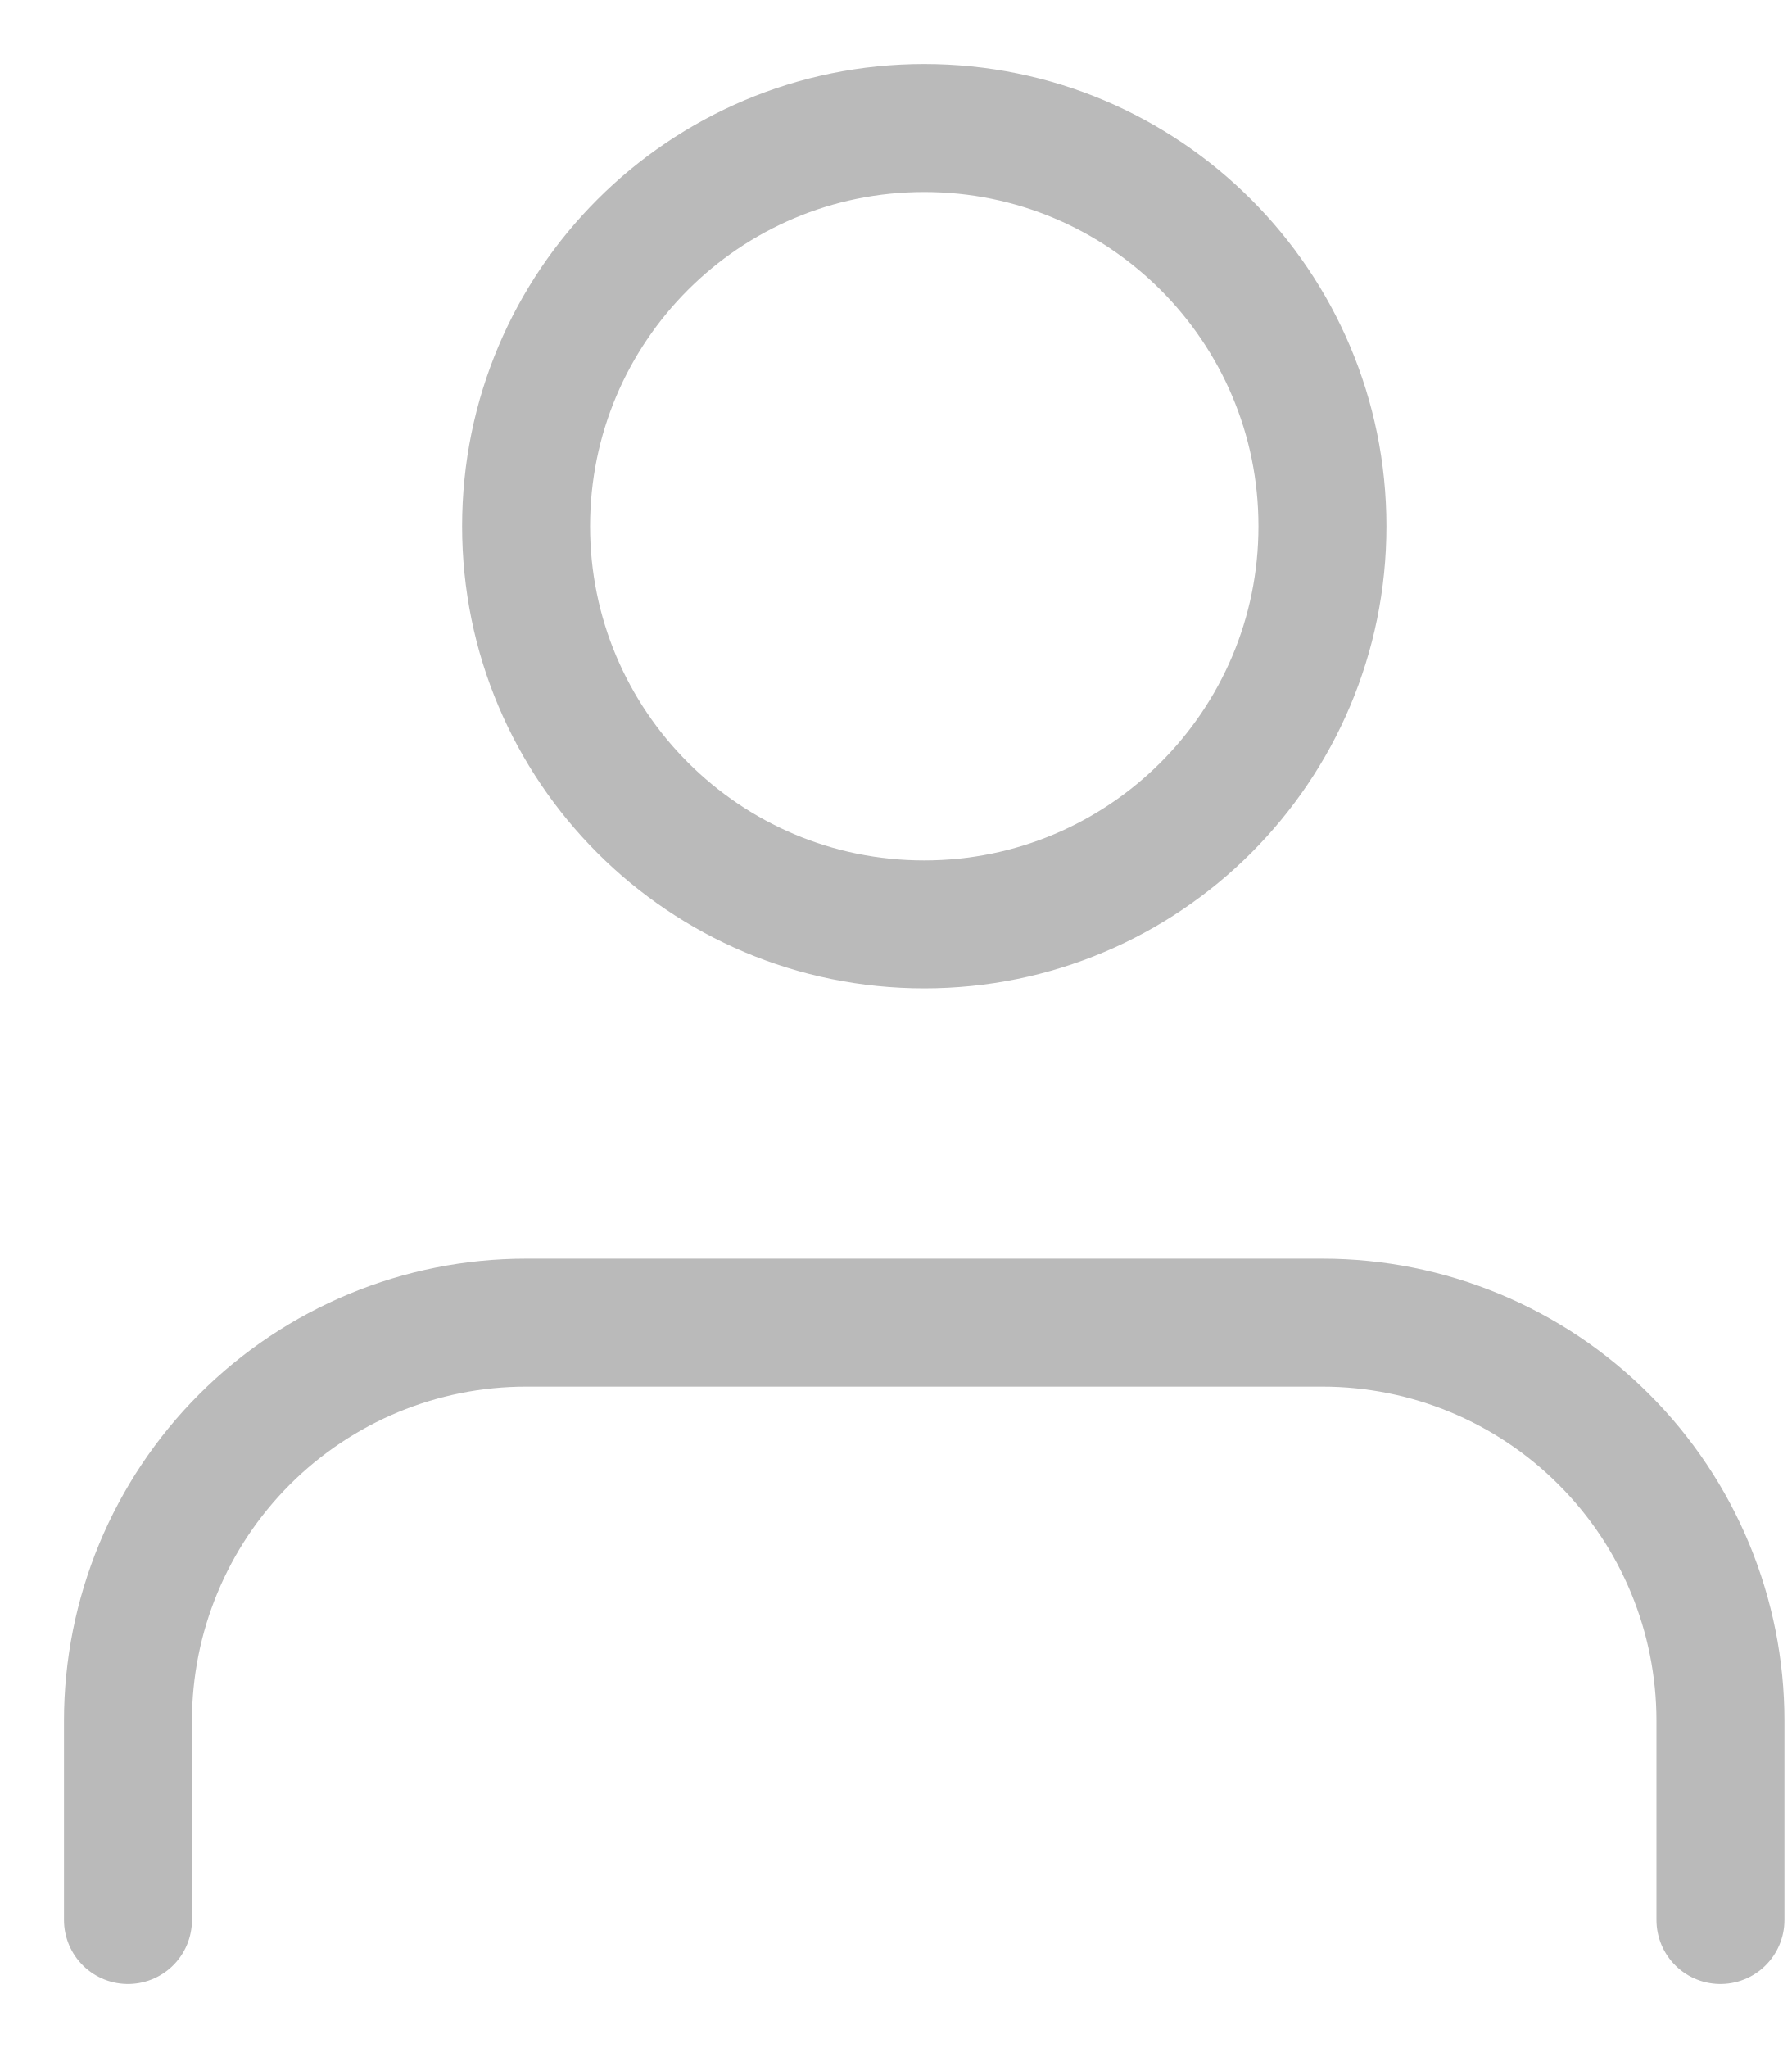
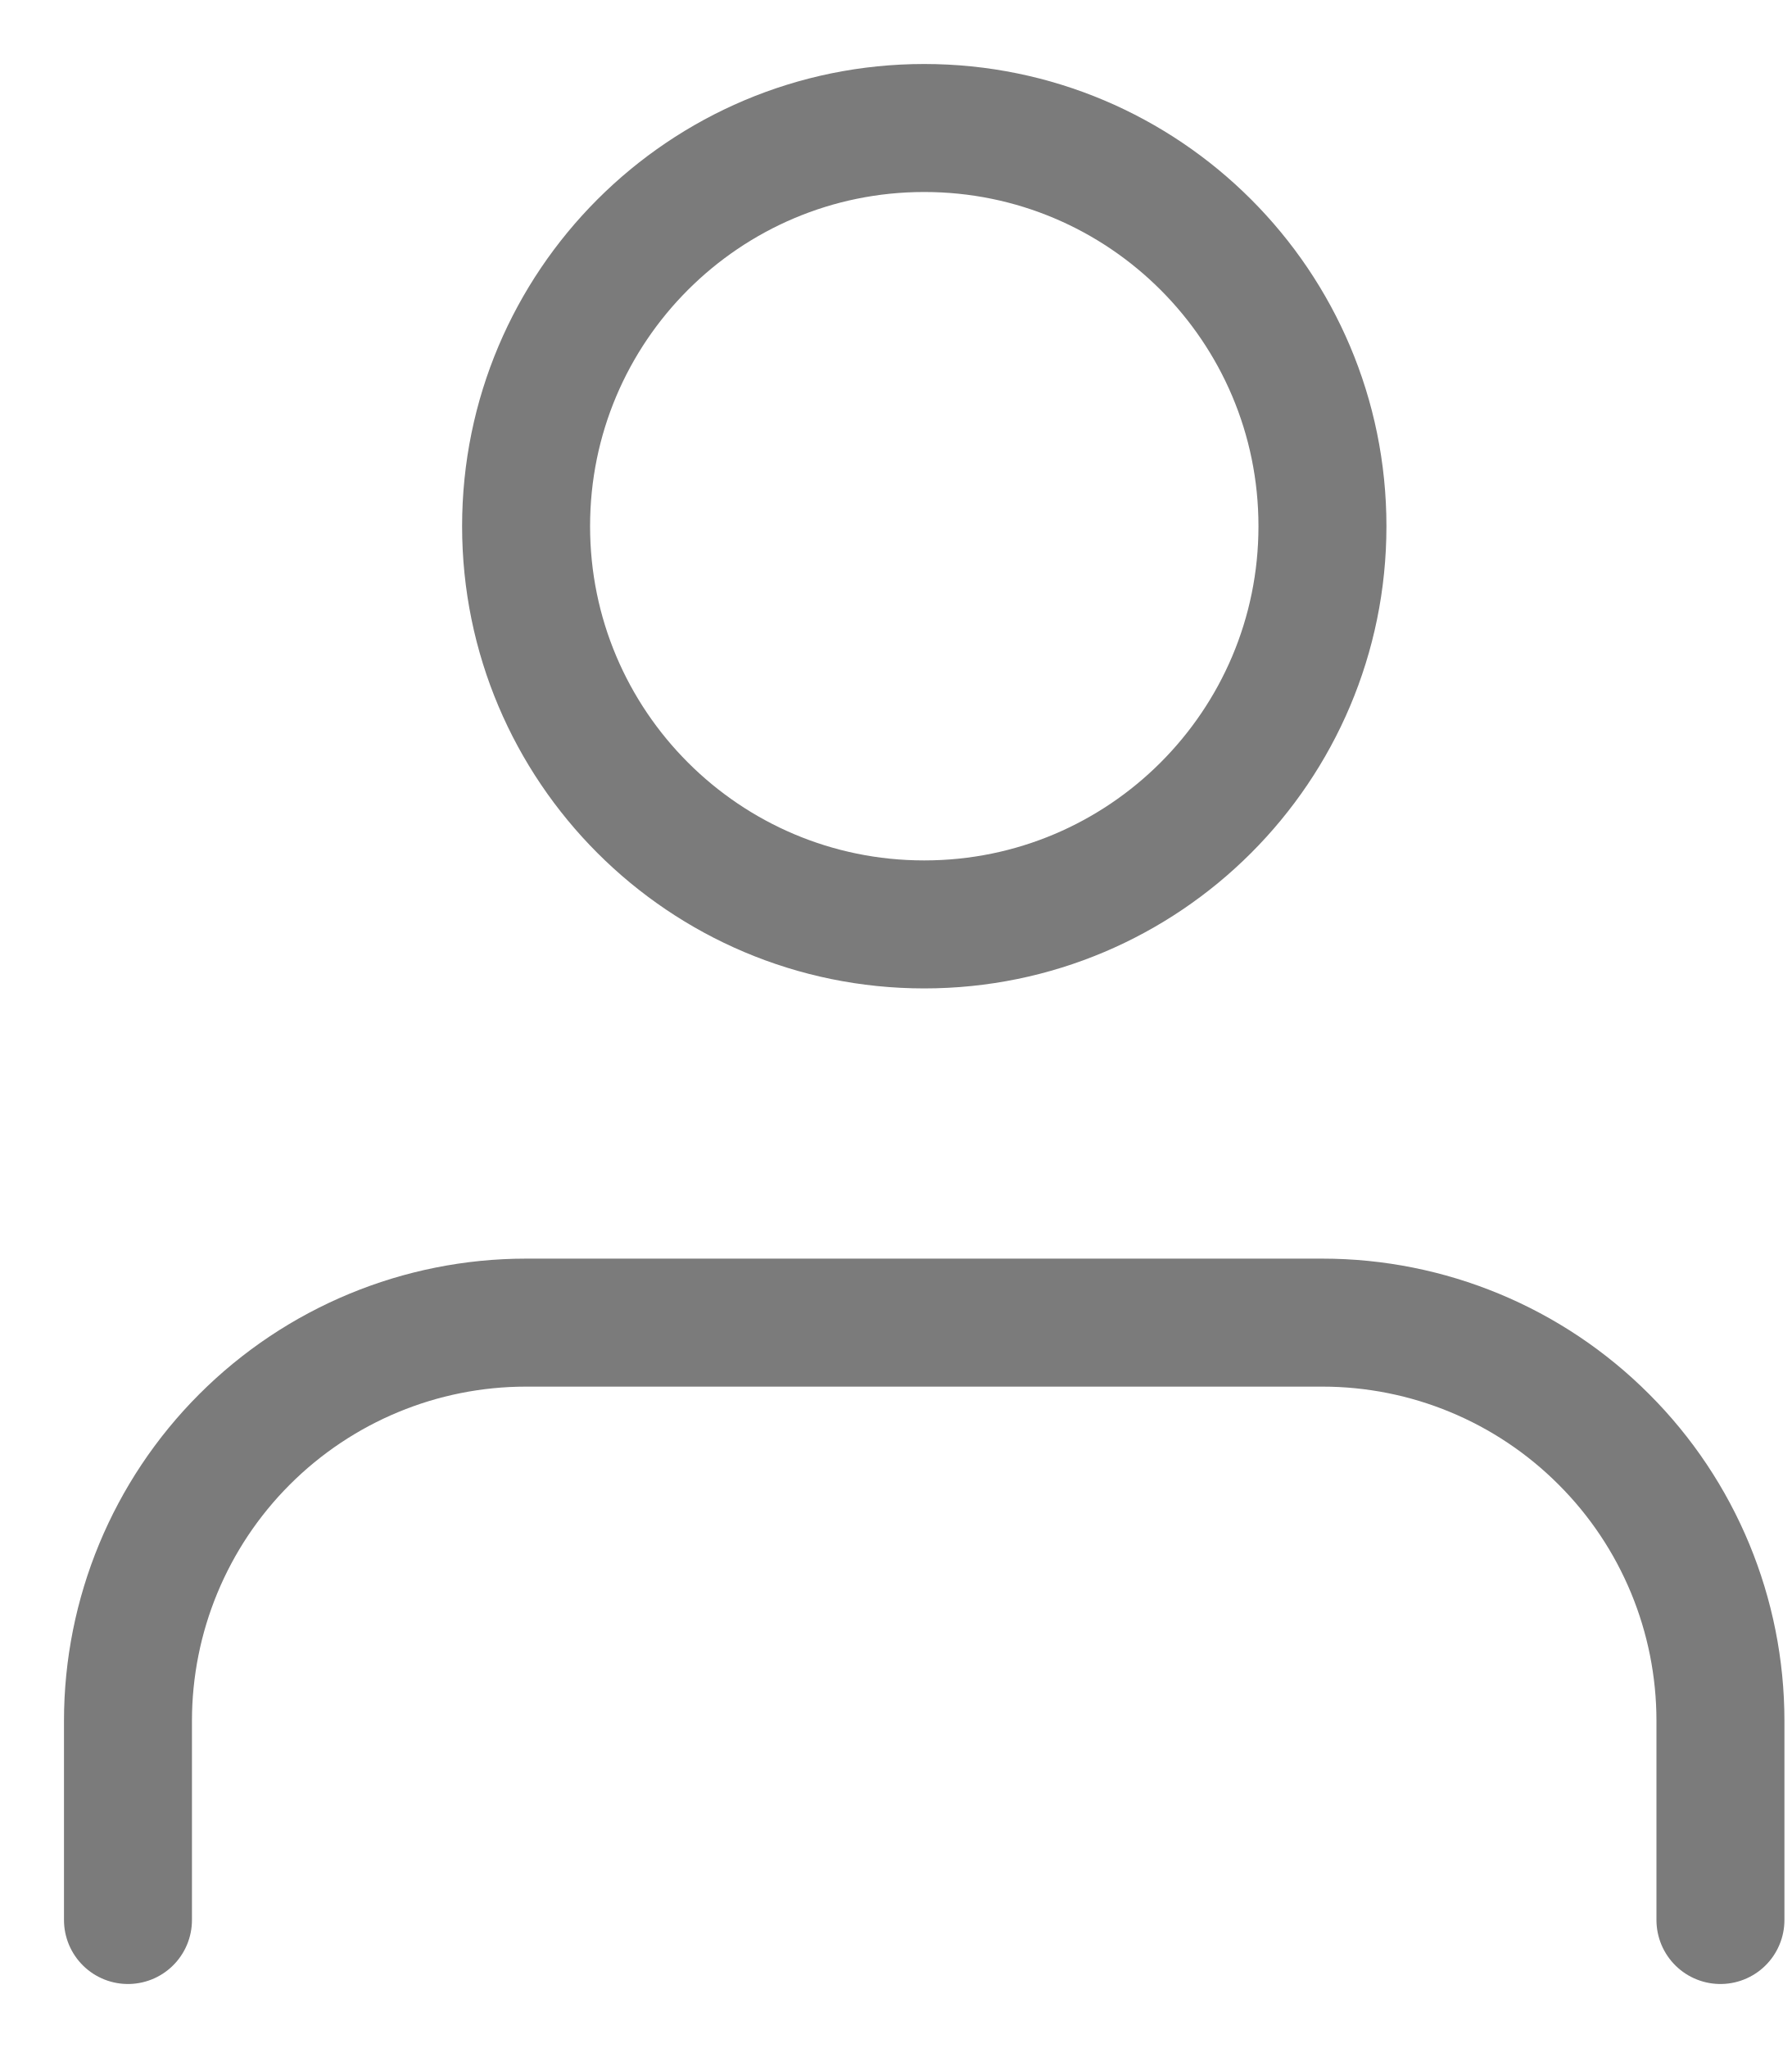
<svg xmlns="http://www.w3.org/2000/svg" width="14" height="16" viewBox="0 0 14 16" fill="none">
-   <path d="M13.444 15V13.444C13.444 12.619 13.117 11.828 12.533 11.245C11.95 10.661 11.159 10.333 10.333 10.333H4.111C3.286 10.333 2.495 10.661 1.911 11.245C1.328 11.828 1 12.619 1 13.444V15" stroke="#BABABA" stroke-linecap="round" stroke-linejoin="round" />
-   <path d="M7.222 7.222C8.941 7.222 10.334 5.829 10.334 4.111C10.334 2.393 8.941 1 7.222 1C5.504 1 4.111 2.393 4.111 4.111C4.111 5.829 5.504 7.222 7.222 7.222Z" stroke="#BABABA" stroke-linecap="round" stroke-linejoin="round" />
+   <path d="M13.444 15V13.444C13.444 12.619 13.117 11.828 12.533 11.245C11.95 10.661 11.159 10.333 10.333 10.333H4.111C3.286 10.333 2.495 10.661 1.911 11.245C1.328 11.828 1 12.619 1 13.444V15" stroke="#7B7B7B" stroke-linecap="round" stroke-linejoin="round" />
+   <path d="M7.222 7.222C8.941 7.222 10.334 5.829 10.334 4.111C10.334 2.393 8.941 1 7.222 1C5.504 1 4.111 2.393 4.111 4.111C4.111 5.829 5.504 7.222 7.222 7.222Z" stroke="#7B7B7B" stroke-linecap="round" stroke-linejoin="round" />
</svg>
